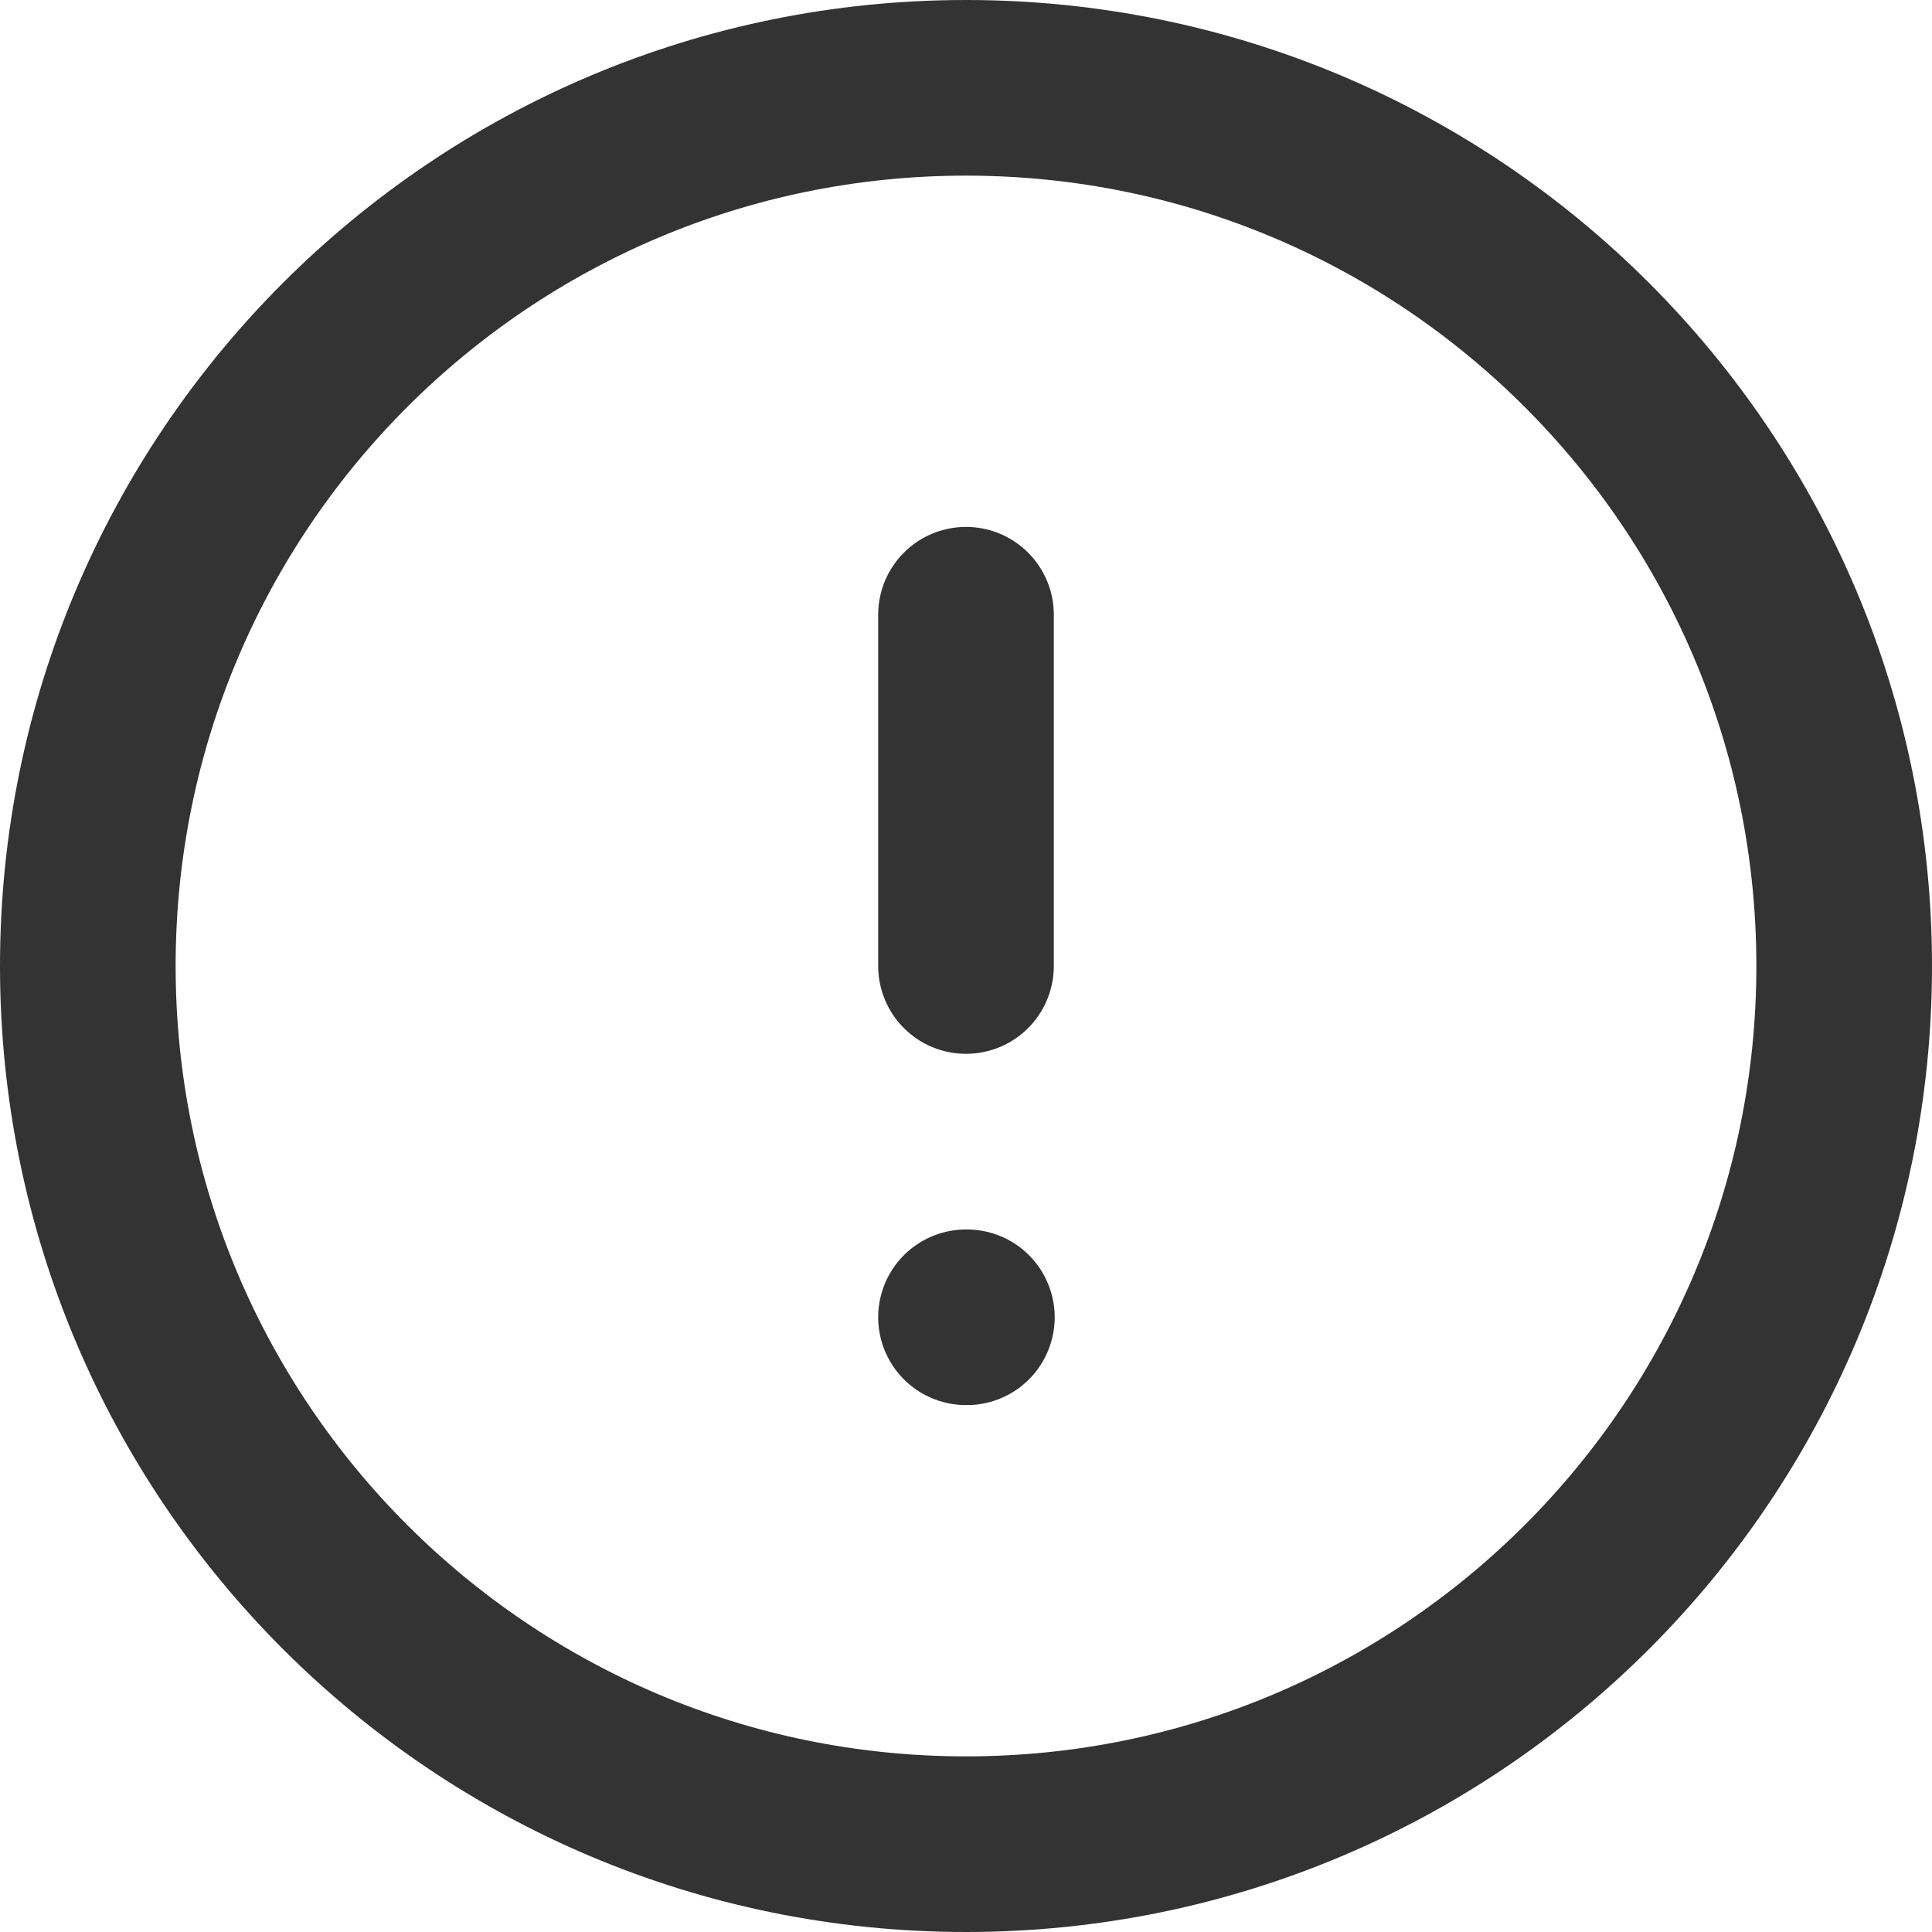
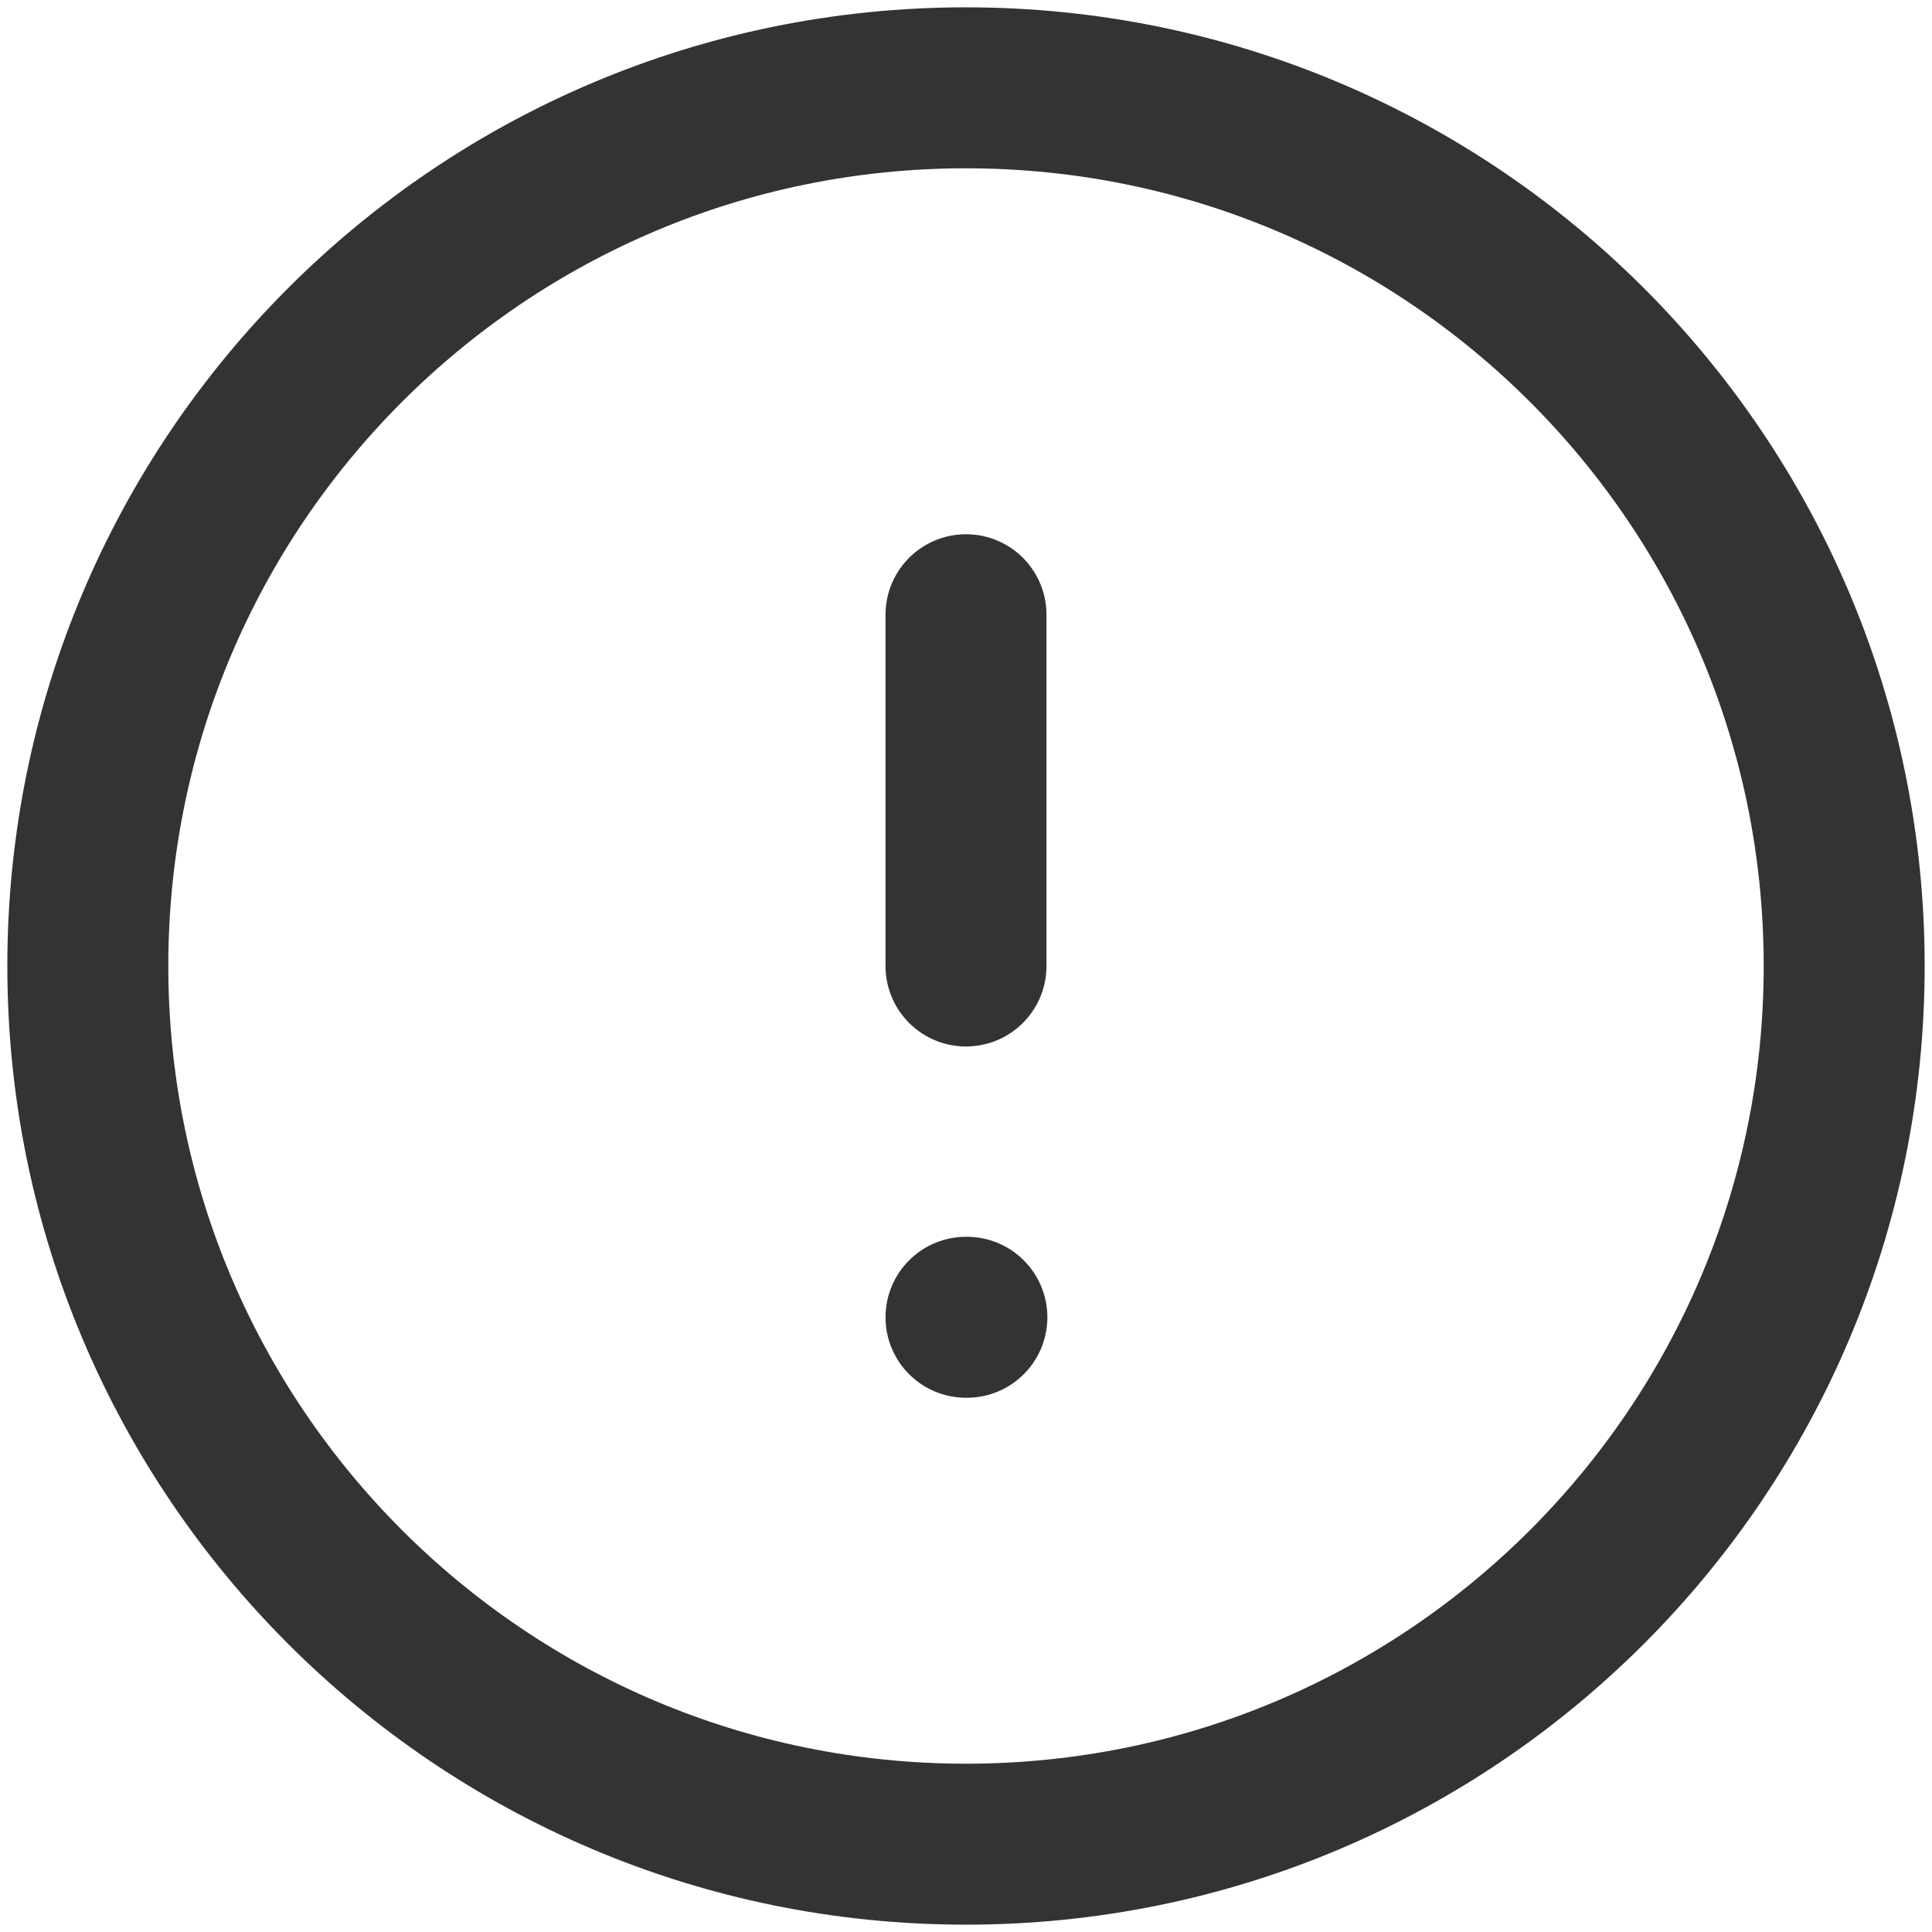
<svg xmlns="http://www.w3.org/2000/svg" width="24" height="24" viewBox="0 0 24 24" fill="none">
  <g transform="scale(1.090909 1.090909)">
-     <path d="M11 7V11M11 15H11.01M21 11C21 16.523 16.523 21 11 21C5.477 21 1 16.523 1 11C1 5.477 5.477 1 11 1C16.523 1 21 5.477 21 11Z" stroke="#333333" stroke-width="2" stroke-linecap="round" stroke-linejoin="round" fill="none" />
+     <path d="M11 7V11M11 15H11.01M21 11C21 16.523 16.523 21 11 21C5.477 21 1 16.523 1 11C1 5.477 5.477 1 11 1C16.523 1 21 5.477 21 11Z" stroke="#333333" stroke-width="1.833" stroke-linecap="round" stroke-linejoin="round" fill="none" />
  </g>
</svg>
